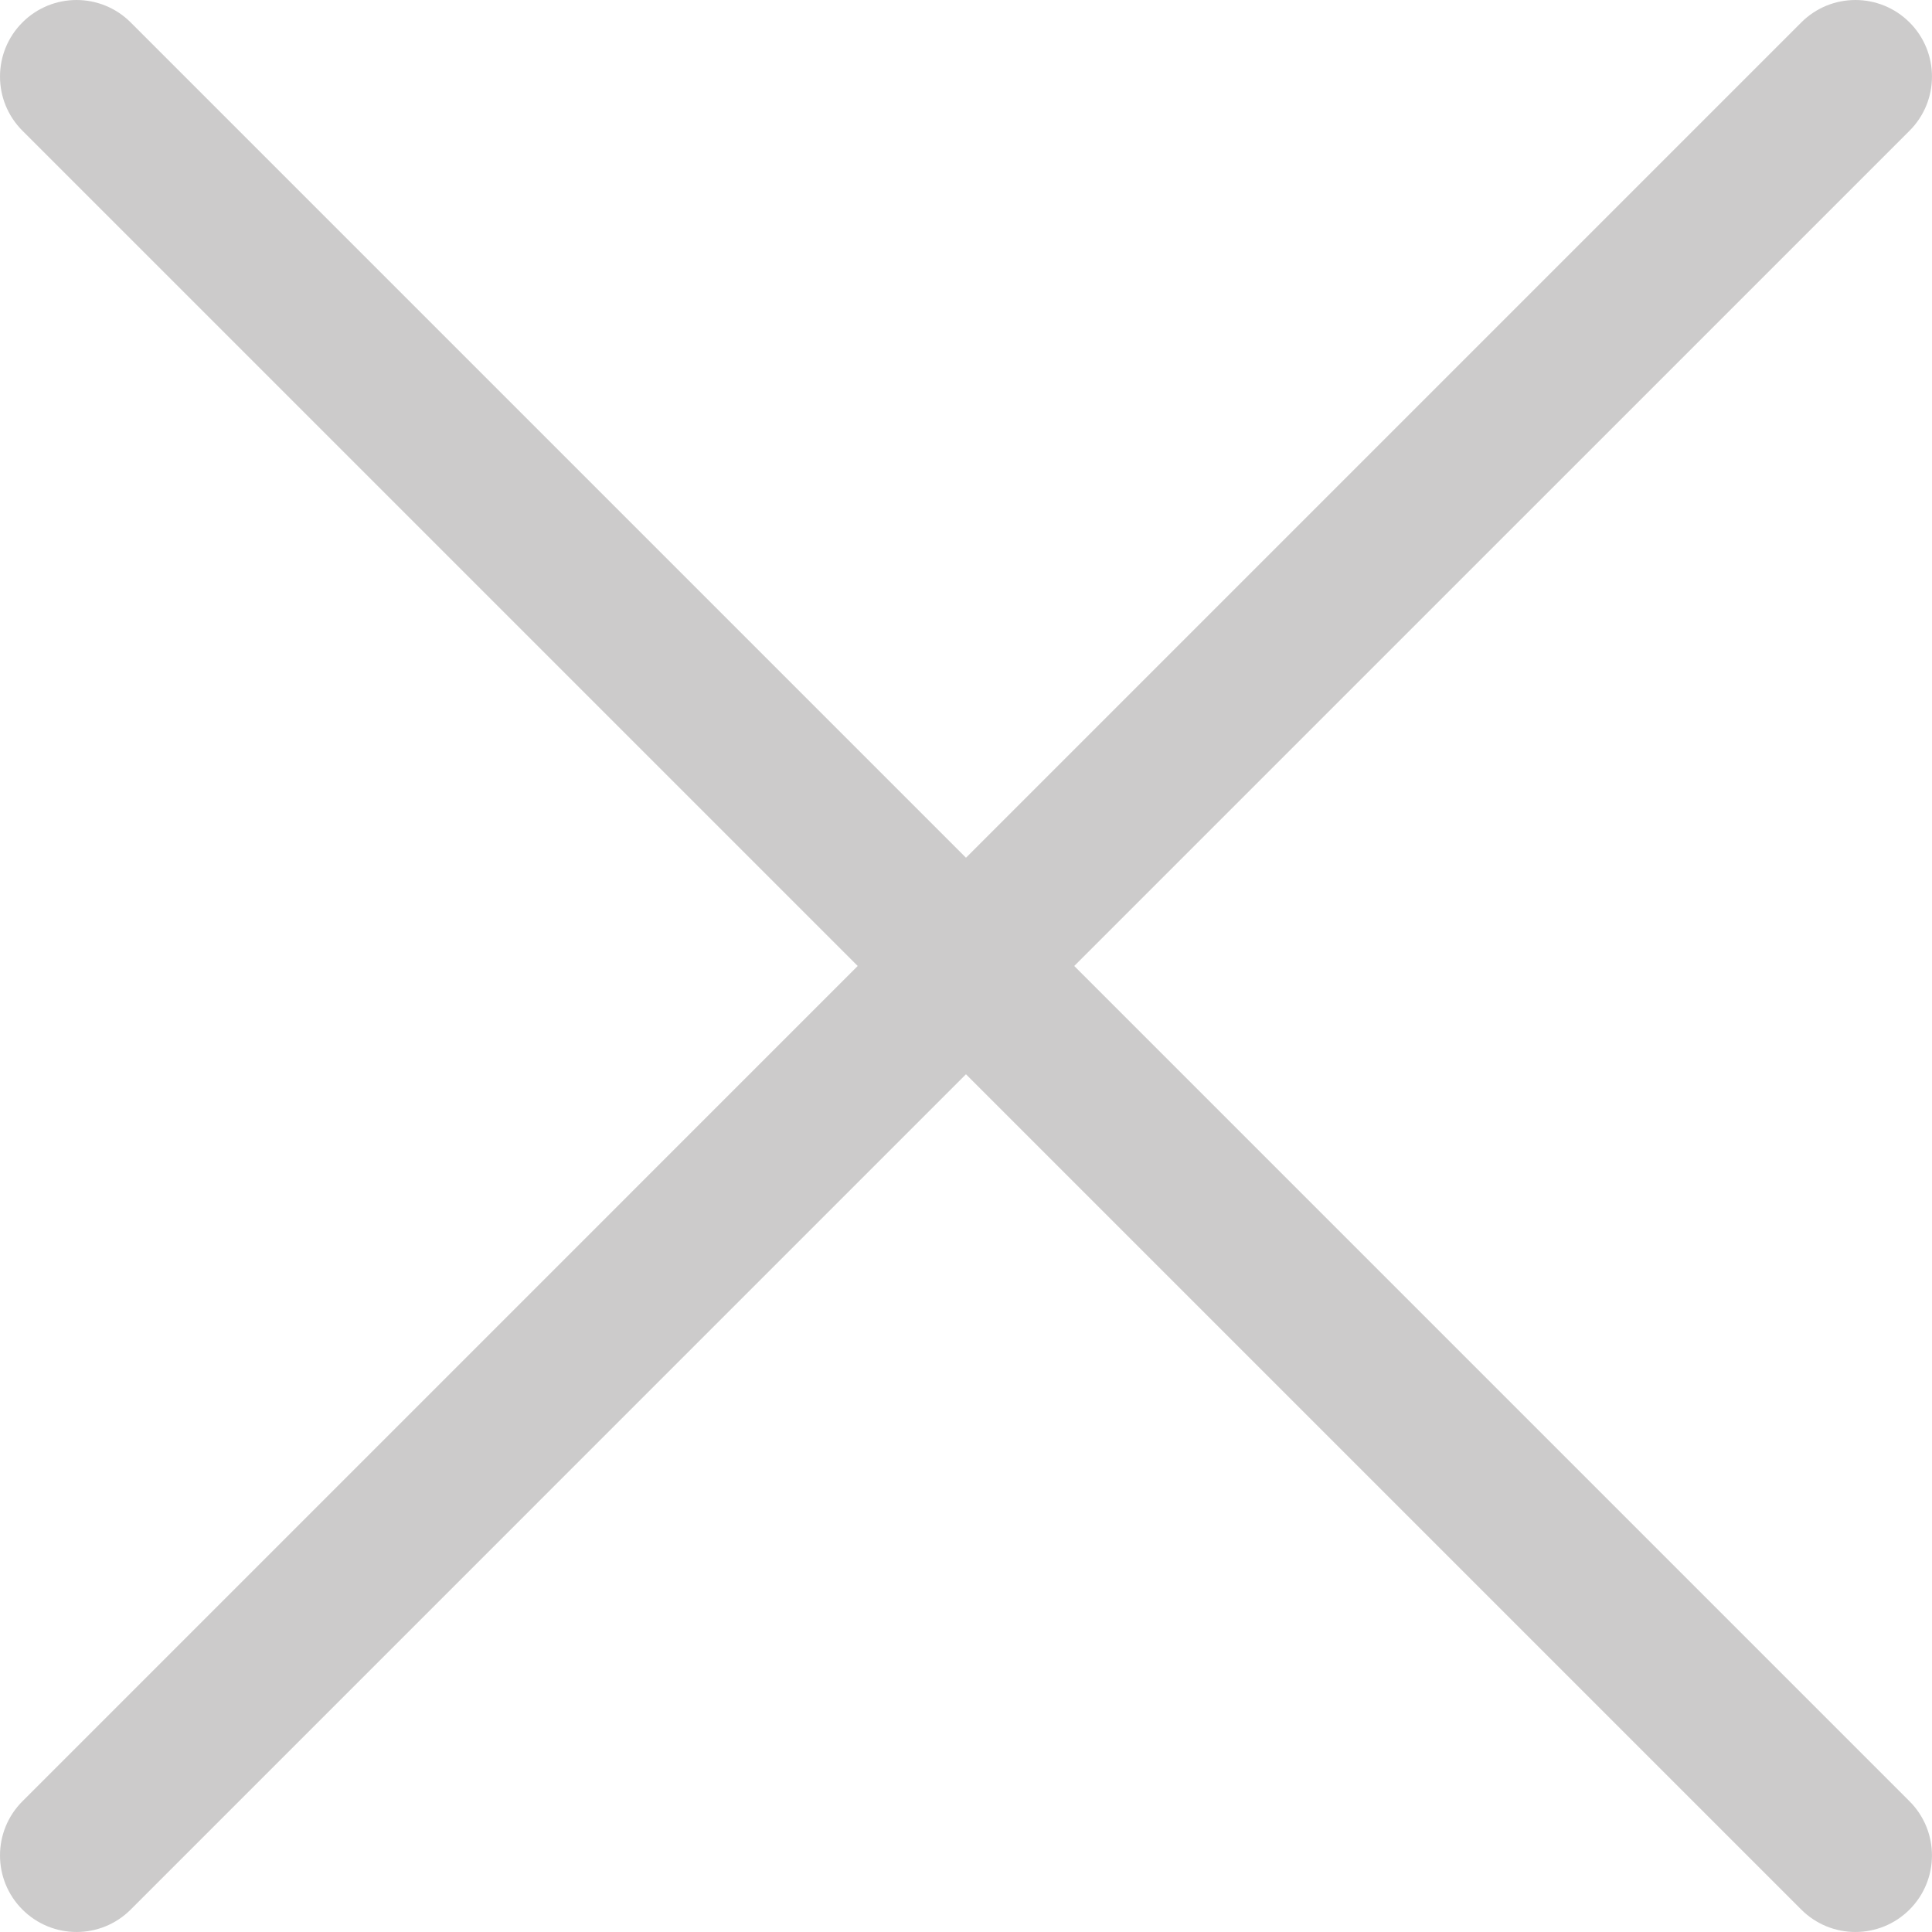
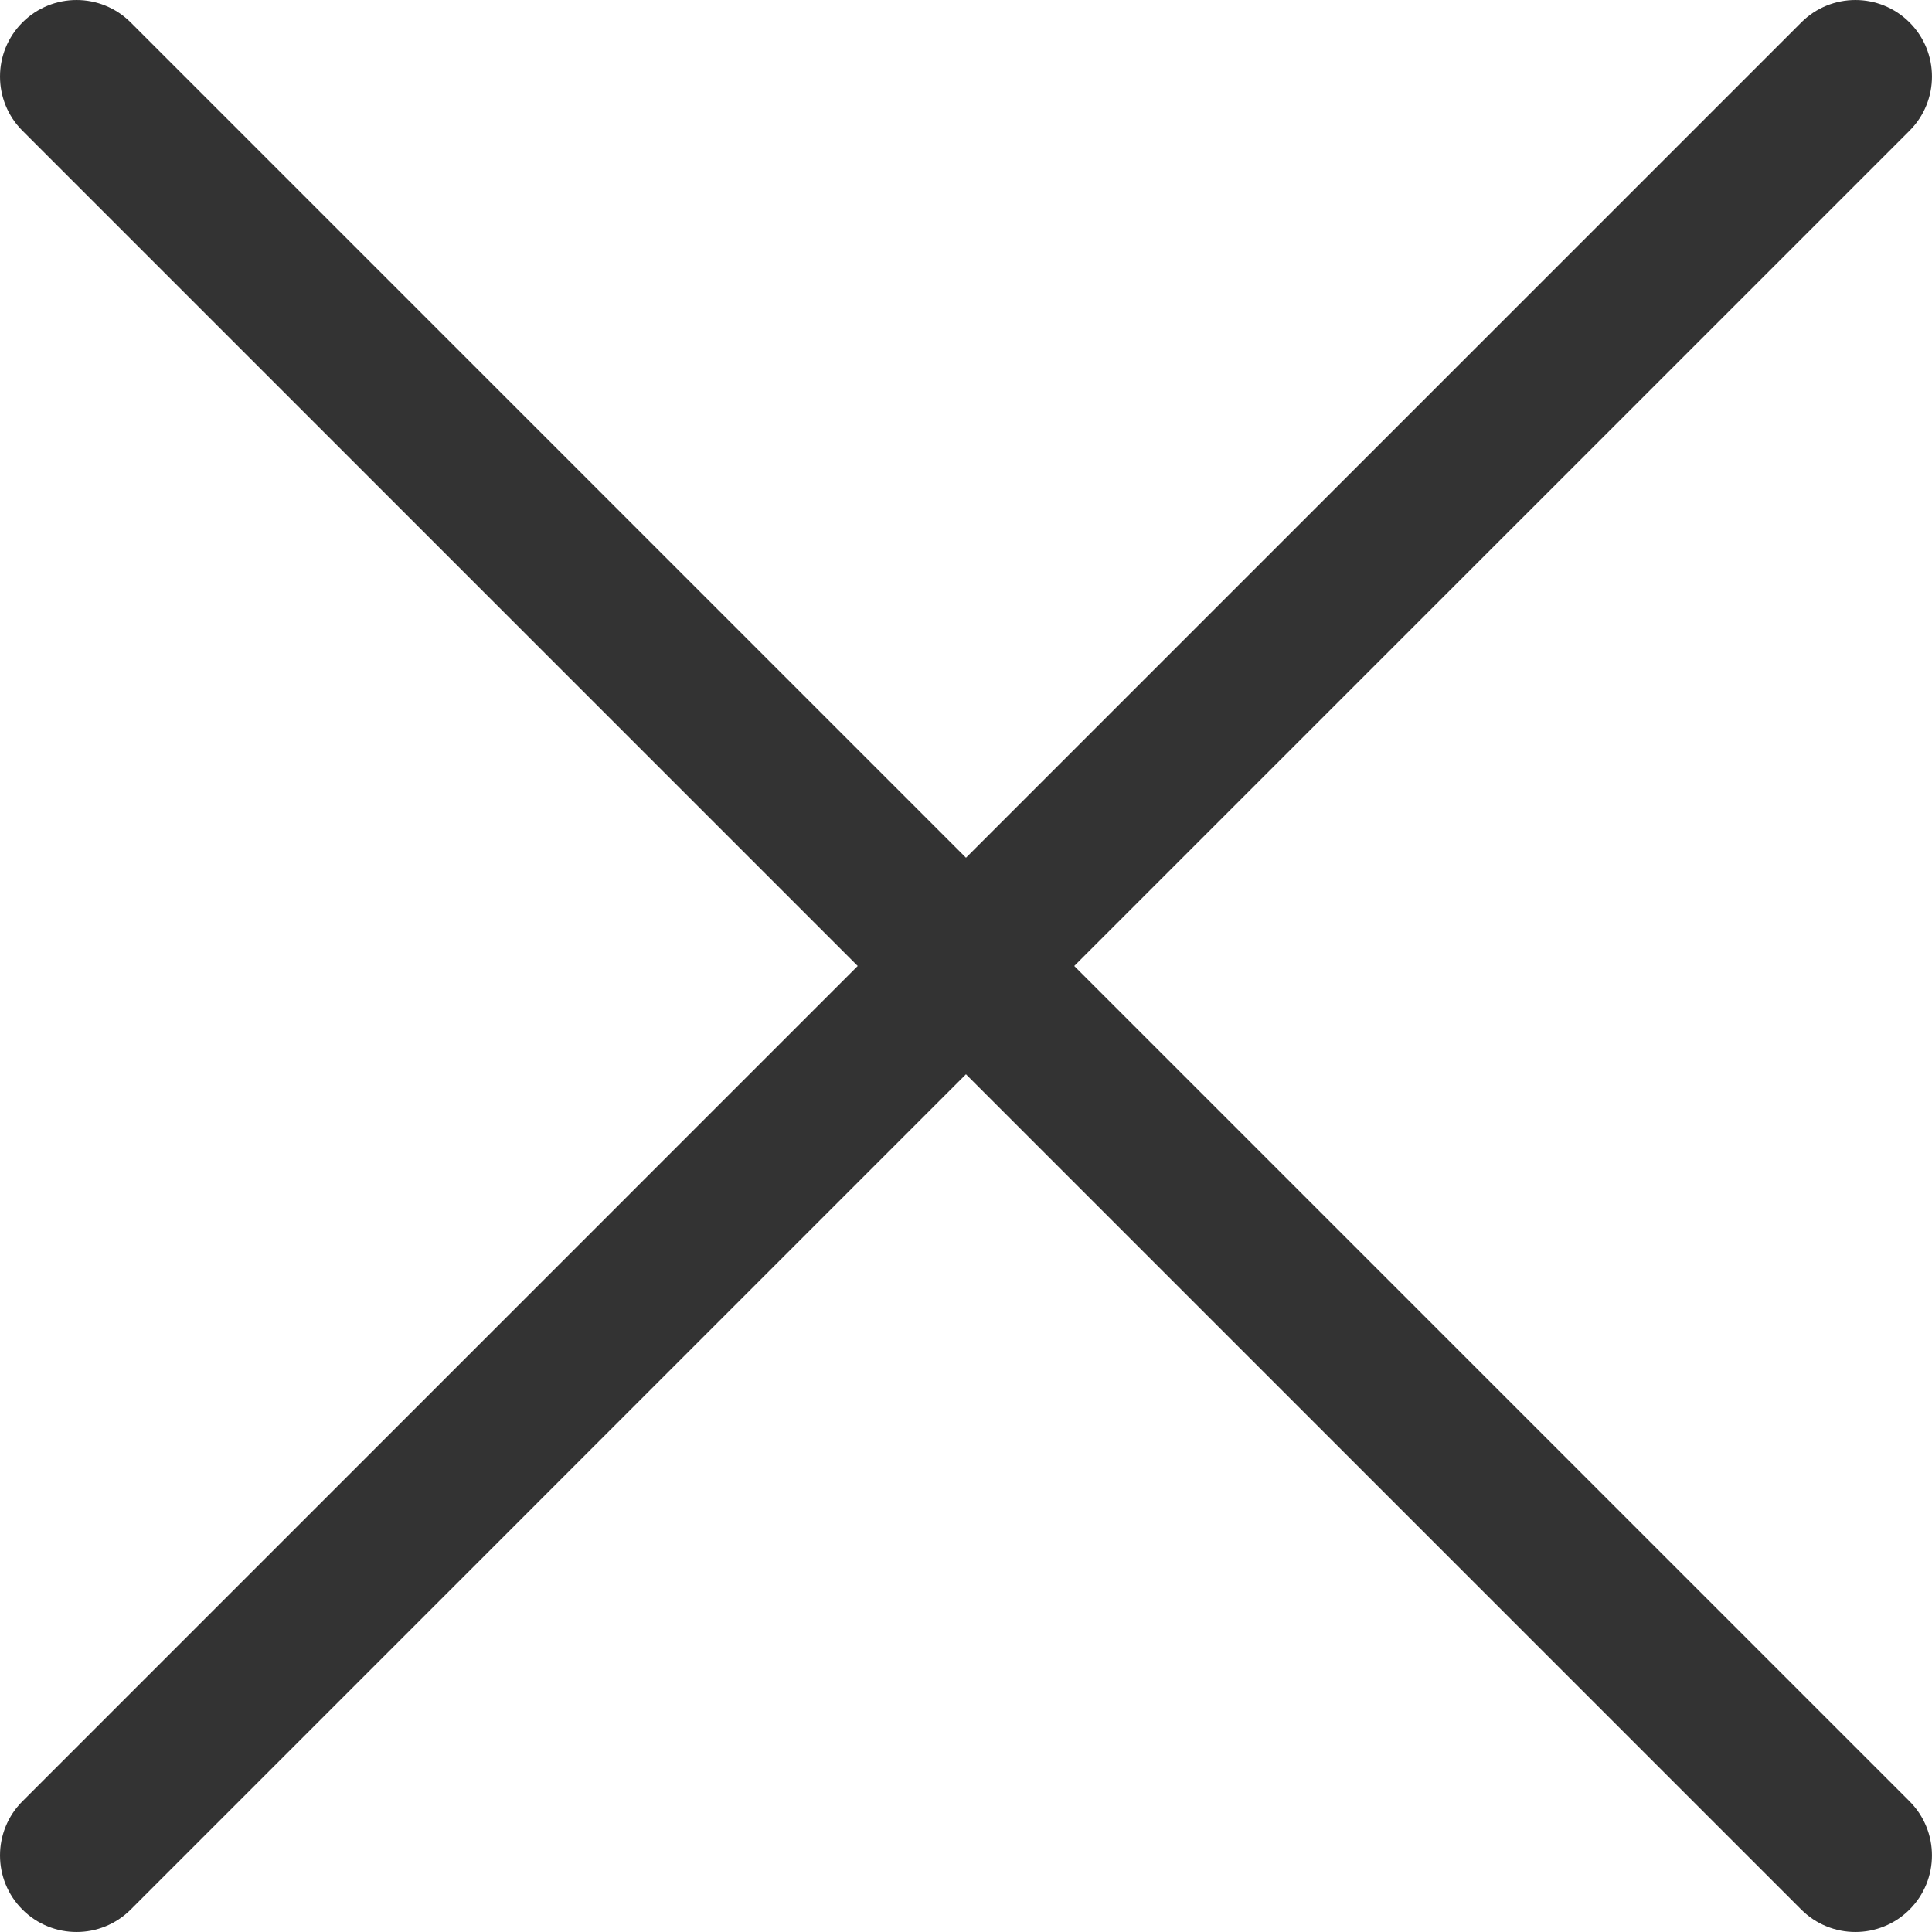
- <svg xmlns="http://www.w3.org/2000/svg" version="1.1" id="Layer_1" x="0px" y="0px" width="122.878px" height="122.88px" viewBox="0 0 122.878 122.88" fill="rgb(204, 203, 203)" enable-background="new 0 0 122.878 122.88">
+ <svg xmlns="http://www.w3.org/2000/svg" version="1.1" id="Layer_1" x="0px" y="0px" width="122.878px" height="122.88px" viewBox="0 0 122.878 122.88" fill="#333" enable-background="new 0 0 122.878 122.88">
  <g>
    <path d="M1.426,8.313c-1.901-1.901-1.901-4.984,0-6.886c1.901-1.902,4.984-1.902,6.886,0l53.127,53.127l53.127-53.127 c1.901-1.902,4.984-1.902,6.887,0c1.901,1.901,1.901,4.985,0,6.886L68.324,61.439l53.128,53.128c1.901,1.901,1.901,4.984,0,6.886 c-1.902,1.902-4.985,1.902-6.887,0L61.438,68.326L8.312,121.453c-1.901,1.902-4.984,1.902-6.886,0 c-1.901-1.901-1.901-4.984,0-6.886l53.127-53.128L1.426,8.313L1.426,8.313z" />
  </g>
</svg>
